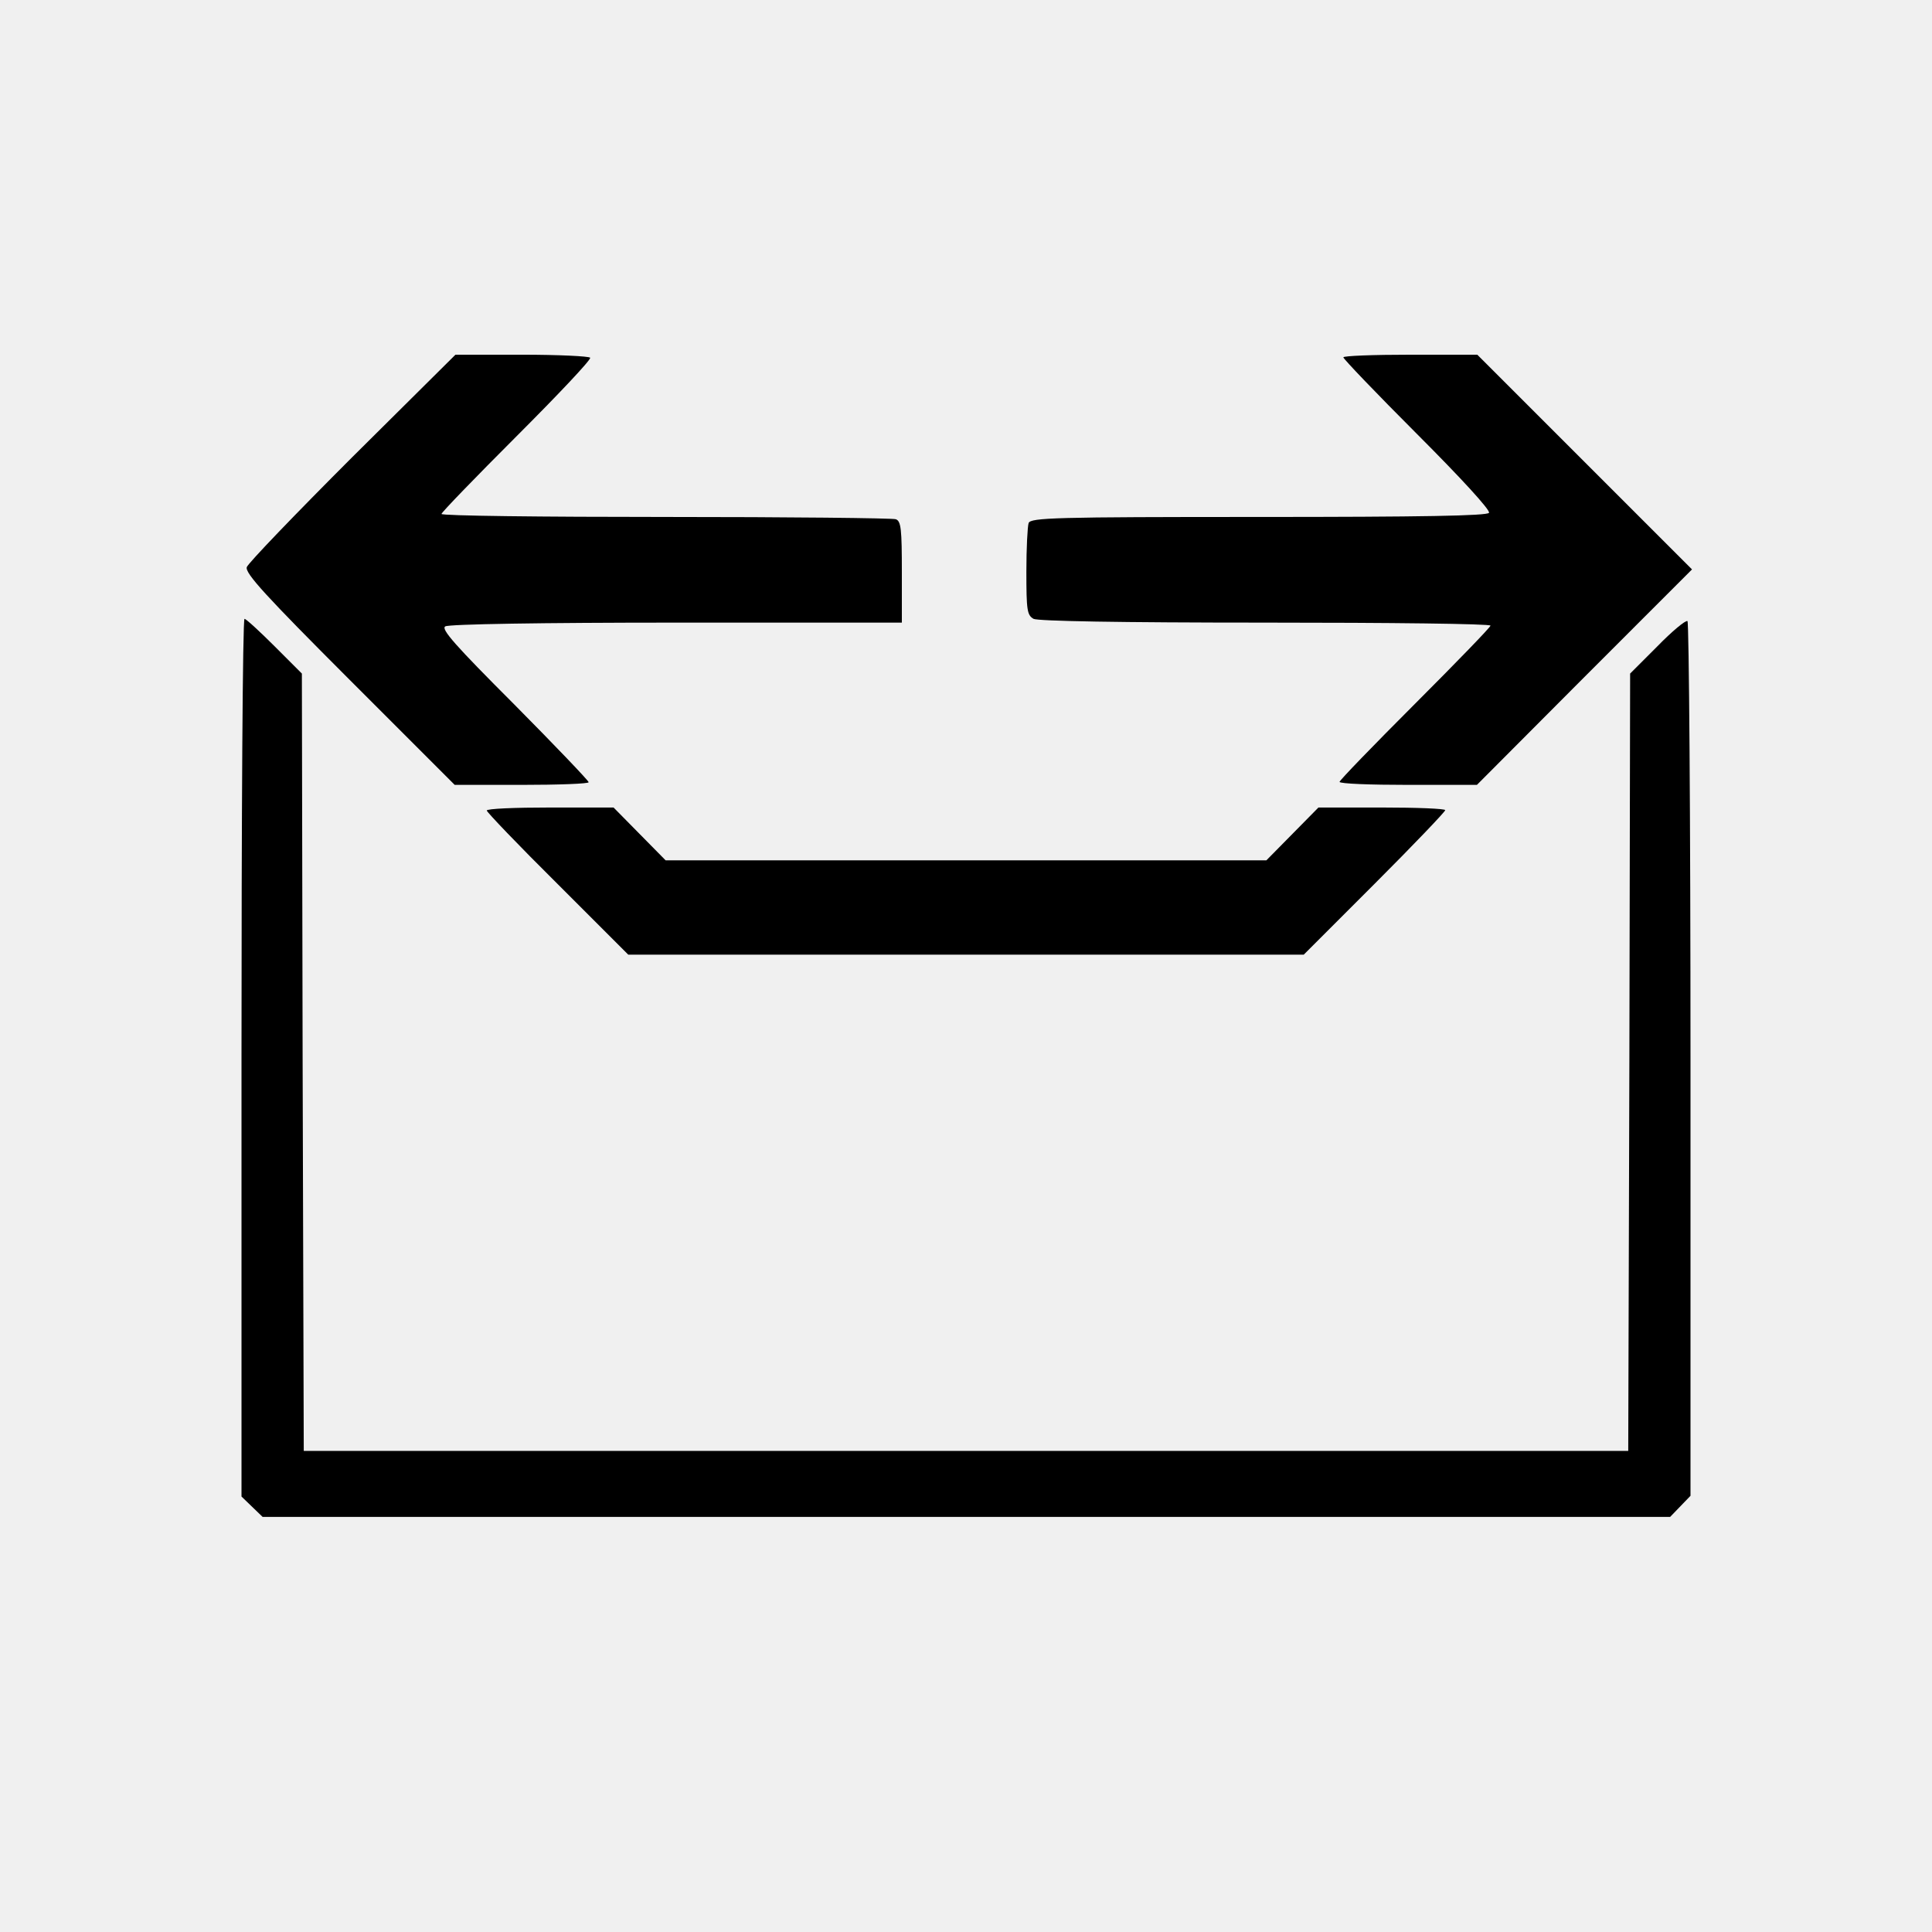
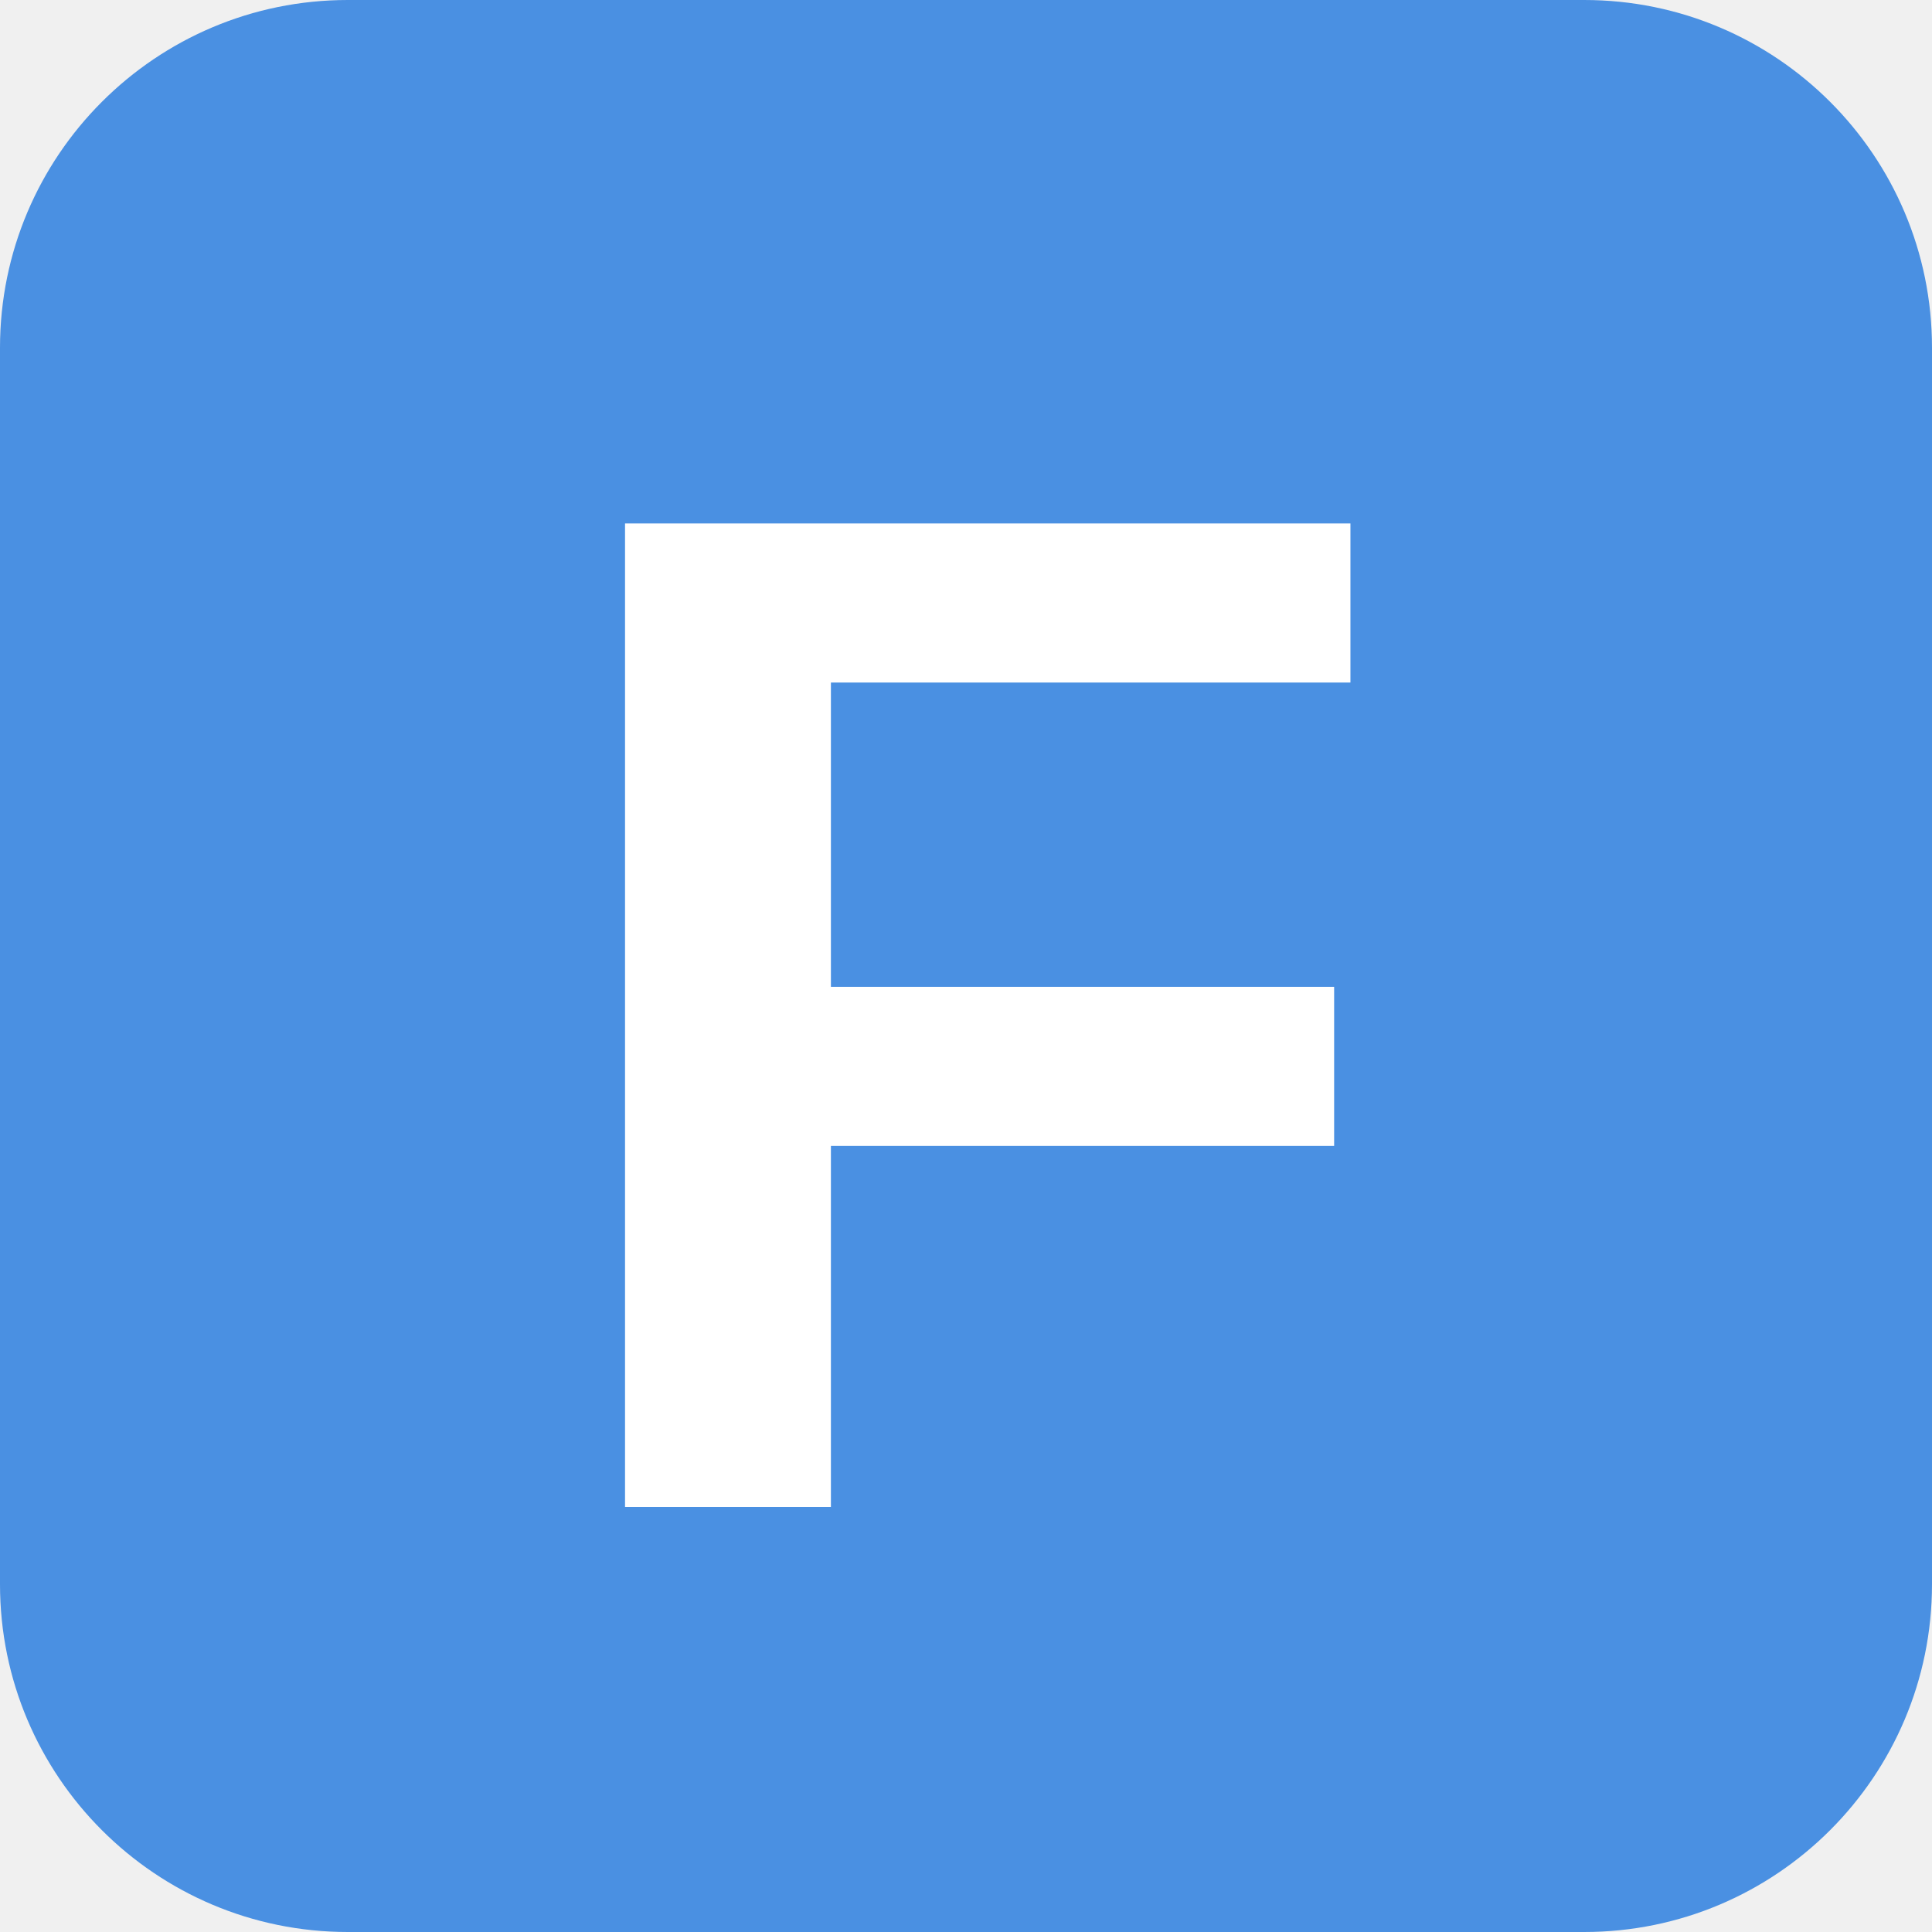
- <svg xmlns="http://www.w3.org/2000/svg" version="1.0" width="512pt" height="512pt" viewBox="0 0 512 512" preserveAspectRatio="xMidYMid meet">
-   <style>path,rect{fill:#000000}@media(prefers-color-scheme:dark){path,rect{fill:#ffffff}rect{transform:scale(1,-1)}}</style>
-   <g transform="translate(0,512) scale(0.1,-0.1)" stroke="none">
-     <path d="M933 3908 c-150 -150 -276 -281 -279 -291 -5 -16 51 -77 272 -298 l279 -279 177 0 c98 0 178 3 178 7 0 4 -89 97 -197 206 -157 157 -195 200 -183 207 9 6 257 10 613 10 l597 0 0 134 c0 113 -2 135 -16 140 -9 3 -283 6 -610 6 -327 0 -594 3 -594 8 0 4 90 97 199 206 110 110 198 203 195 208 -3 4 -84 8 -181 8 l-176 0 -274 -272z" />
-     <path d="M3560 4173 c0 -4 88 -96 196 -204 115 -115 194 -201 190 -208 -5 -8 -178 -11 -611 -11 -540 0 -603 -2 -609 -16 -3 -9 -6 -67 -6 -129 0 -103 2 -115 19 -125 13 -6 224 -10 615 -10 328 0 596 -3 596 -8 0 -4 -90 -97 -200 -207 -110 -110 -200 -203 -200 -207 0 -5 82 -8 182 -8 l182 0 285 286 285 285 -285 285 -284 284 -177 0 c-98 0 -178 -3 -178 -7z" />
-     <path d="M640 2317 l0 -1163 28 -27 28 -27 1865 0 1865 0 27 28 27 28 0 1156 c0 636 -4 1159 -8 1162 -5 3 -41 -27 -80 -67 l-72 -72 -2 -1030 -3 -1030 -1755 0 -1755 0 -3 1030 -2 1030 -72 72 c-40 40 -76 73 -80 73 -5 0 -8 -523 -8 -1163z" />
-     <path d="M1290 2972 c0 -4 84 -92 188 -195 l187 -187 895 0 895 0 188 188 c103 103 187 191 187 195 0 4 -75 7 -168 7 l-168 0 -69 -70 -69 -70 -796 0 -796 0 -69 70 -69 70 -168 0 c-93 0 -168 -3 -168 -8z" />
-     <rect width="105.704" height="113.393" x="965.825" y="-1995.056" ry="0" />
-     <rect width="105.704" height="113.393" x="968.171" y="-1775.339" ry="0" />
-     <rect width="105.704" height="113.393" x="1544.743" y="-1770.834" ry="0" />
-     <rect width="105.704" height="113.393" x="1201.284" y="-2214.654" ry="0" />
-     <rect width="105.704" height="113.393" x="1529.886" y="-2211.156" ry="0" />
-     <rect width="105.704" height="113.393" x="1766.14" y="-2213.186" ry="0" />
-     <rect width="105.704" height="113.393" x="1767.395" y="-1976.642" ry="0" />
-     <rect width="105.704" height="113.393" x="2112.529" y="-2219.311" ry="0" />
-     <rect width="105.704" height="113.393" x="2677.813" y="-2214.965" ry="0" />
-     <rect width="105.704" height="113.393" x="2672.628" y="-1988.655" ry="0" />
-     <rect width="105.704" height="113.393" x="2673.453" y="-1762.207" ry="0" />
-     <rect width="105.704" height="113.393" x="2898.873" y="-2216.276" ry="0" />
-     <rect width="105.704" height="113.393" x="3249.094" y="-2212.257" ry="0" />
-     <rect width="105.704" height="113.393" x="3251.061" y="-1984.478" ry="0" />
-     <rect width="105.704" height="113.393" x="3251.56" y="-1774.923" ry="0" />
-     <rect width="105.704" height="113.393" x="3470.185" y="-2214.272" ry="0" />
-     <rect width="105.704" height="113.393" x="3829.944" y="-2215.038" ry="0" />
-     <rect width="105.704" height="113.393" x="4044.099" y="-2214.53" ry="0" />
-     <rect width="105.704" height="113.393" x="4041.513" y="-1999.062" ry="0" />
-     <rect width="105.704" height="113.393" x="4043.404" y="-1785.199" ry="0" />
-     <rect width="105.704" height="113.393" x="3830.52" y="-1781.447" ry="0" />
-   </g>
+ <svg xmlns="http://www.w3.org/2000/svg" viewBox="0 0 100 100">
+   <rect width="100" height="100" rx="18" fill="#4a90e2" />
+   <text x="50" y="78" font-family="-apple-system,BlinkMacSystemFont,'Segoe UI',system-ui,Arial,sans-serif" font-size="74" font-weight="800" fill="white" text-anchor="middle">F</text>
</svg>
